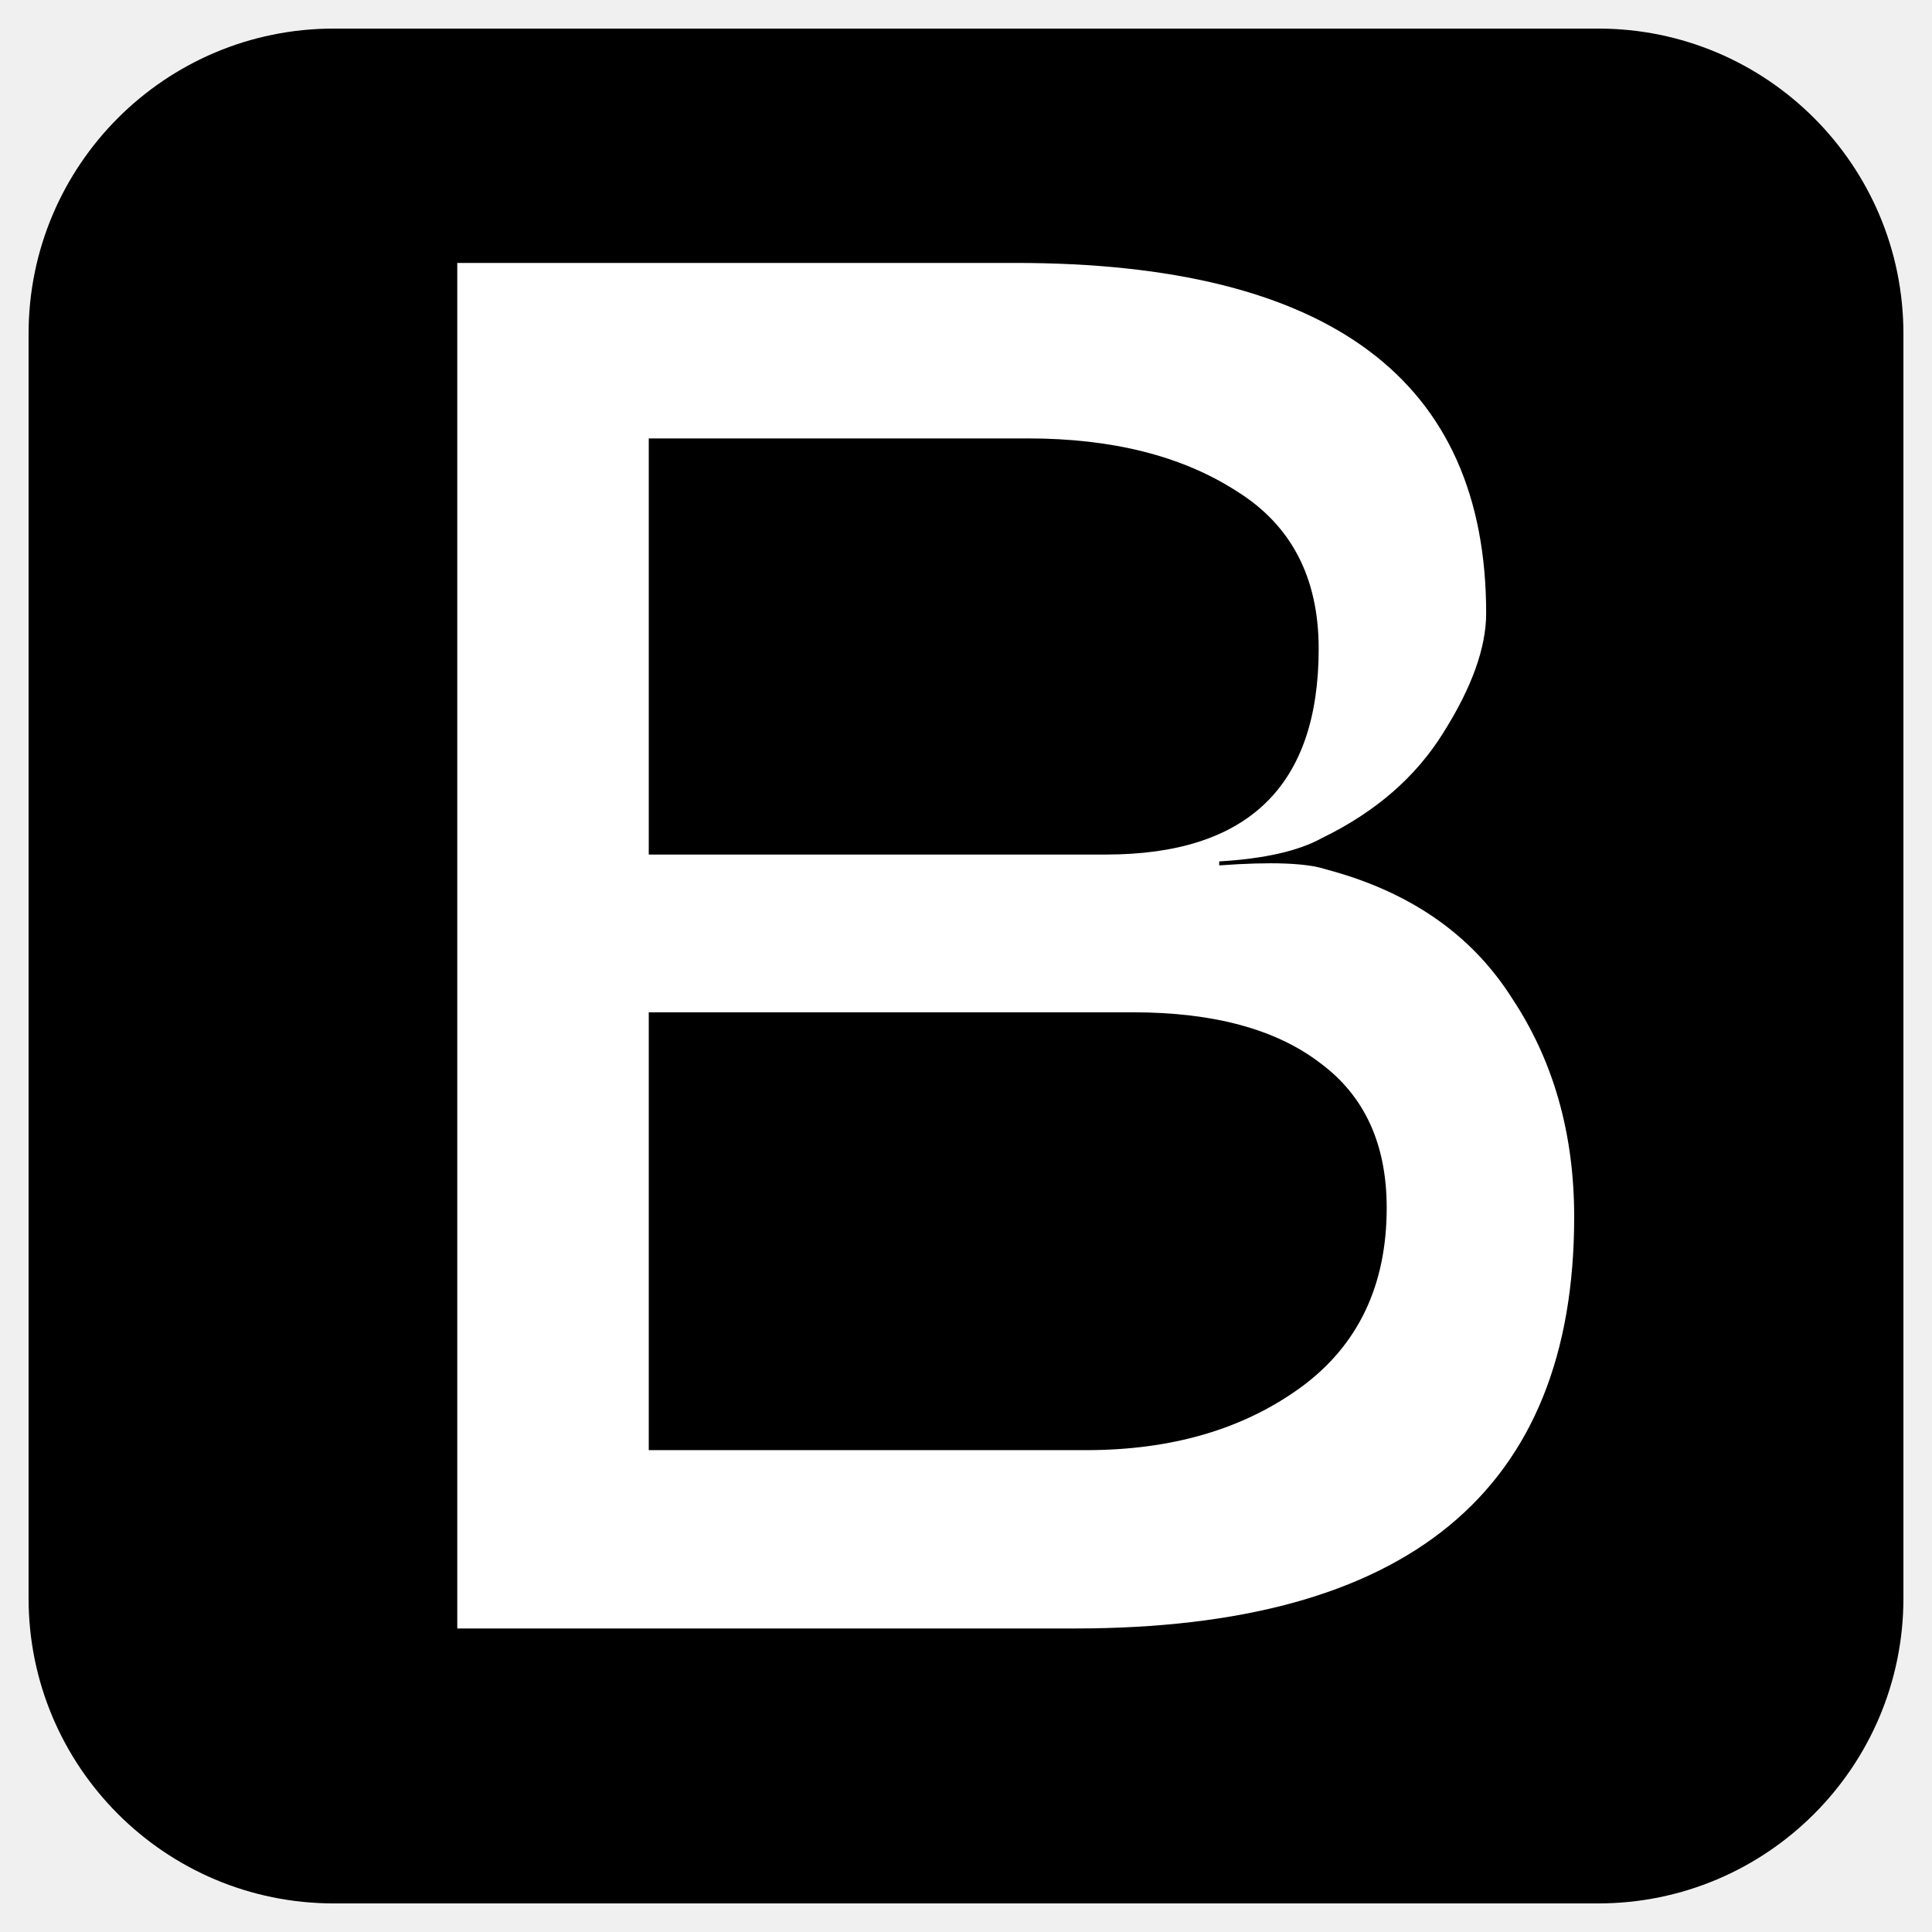
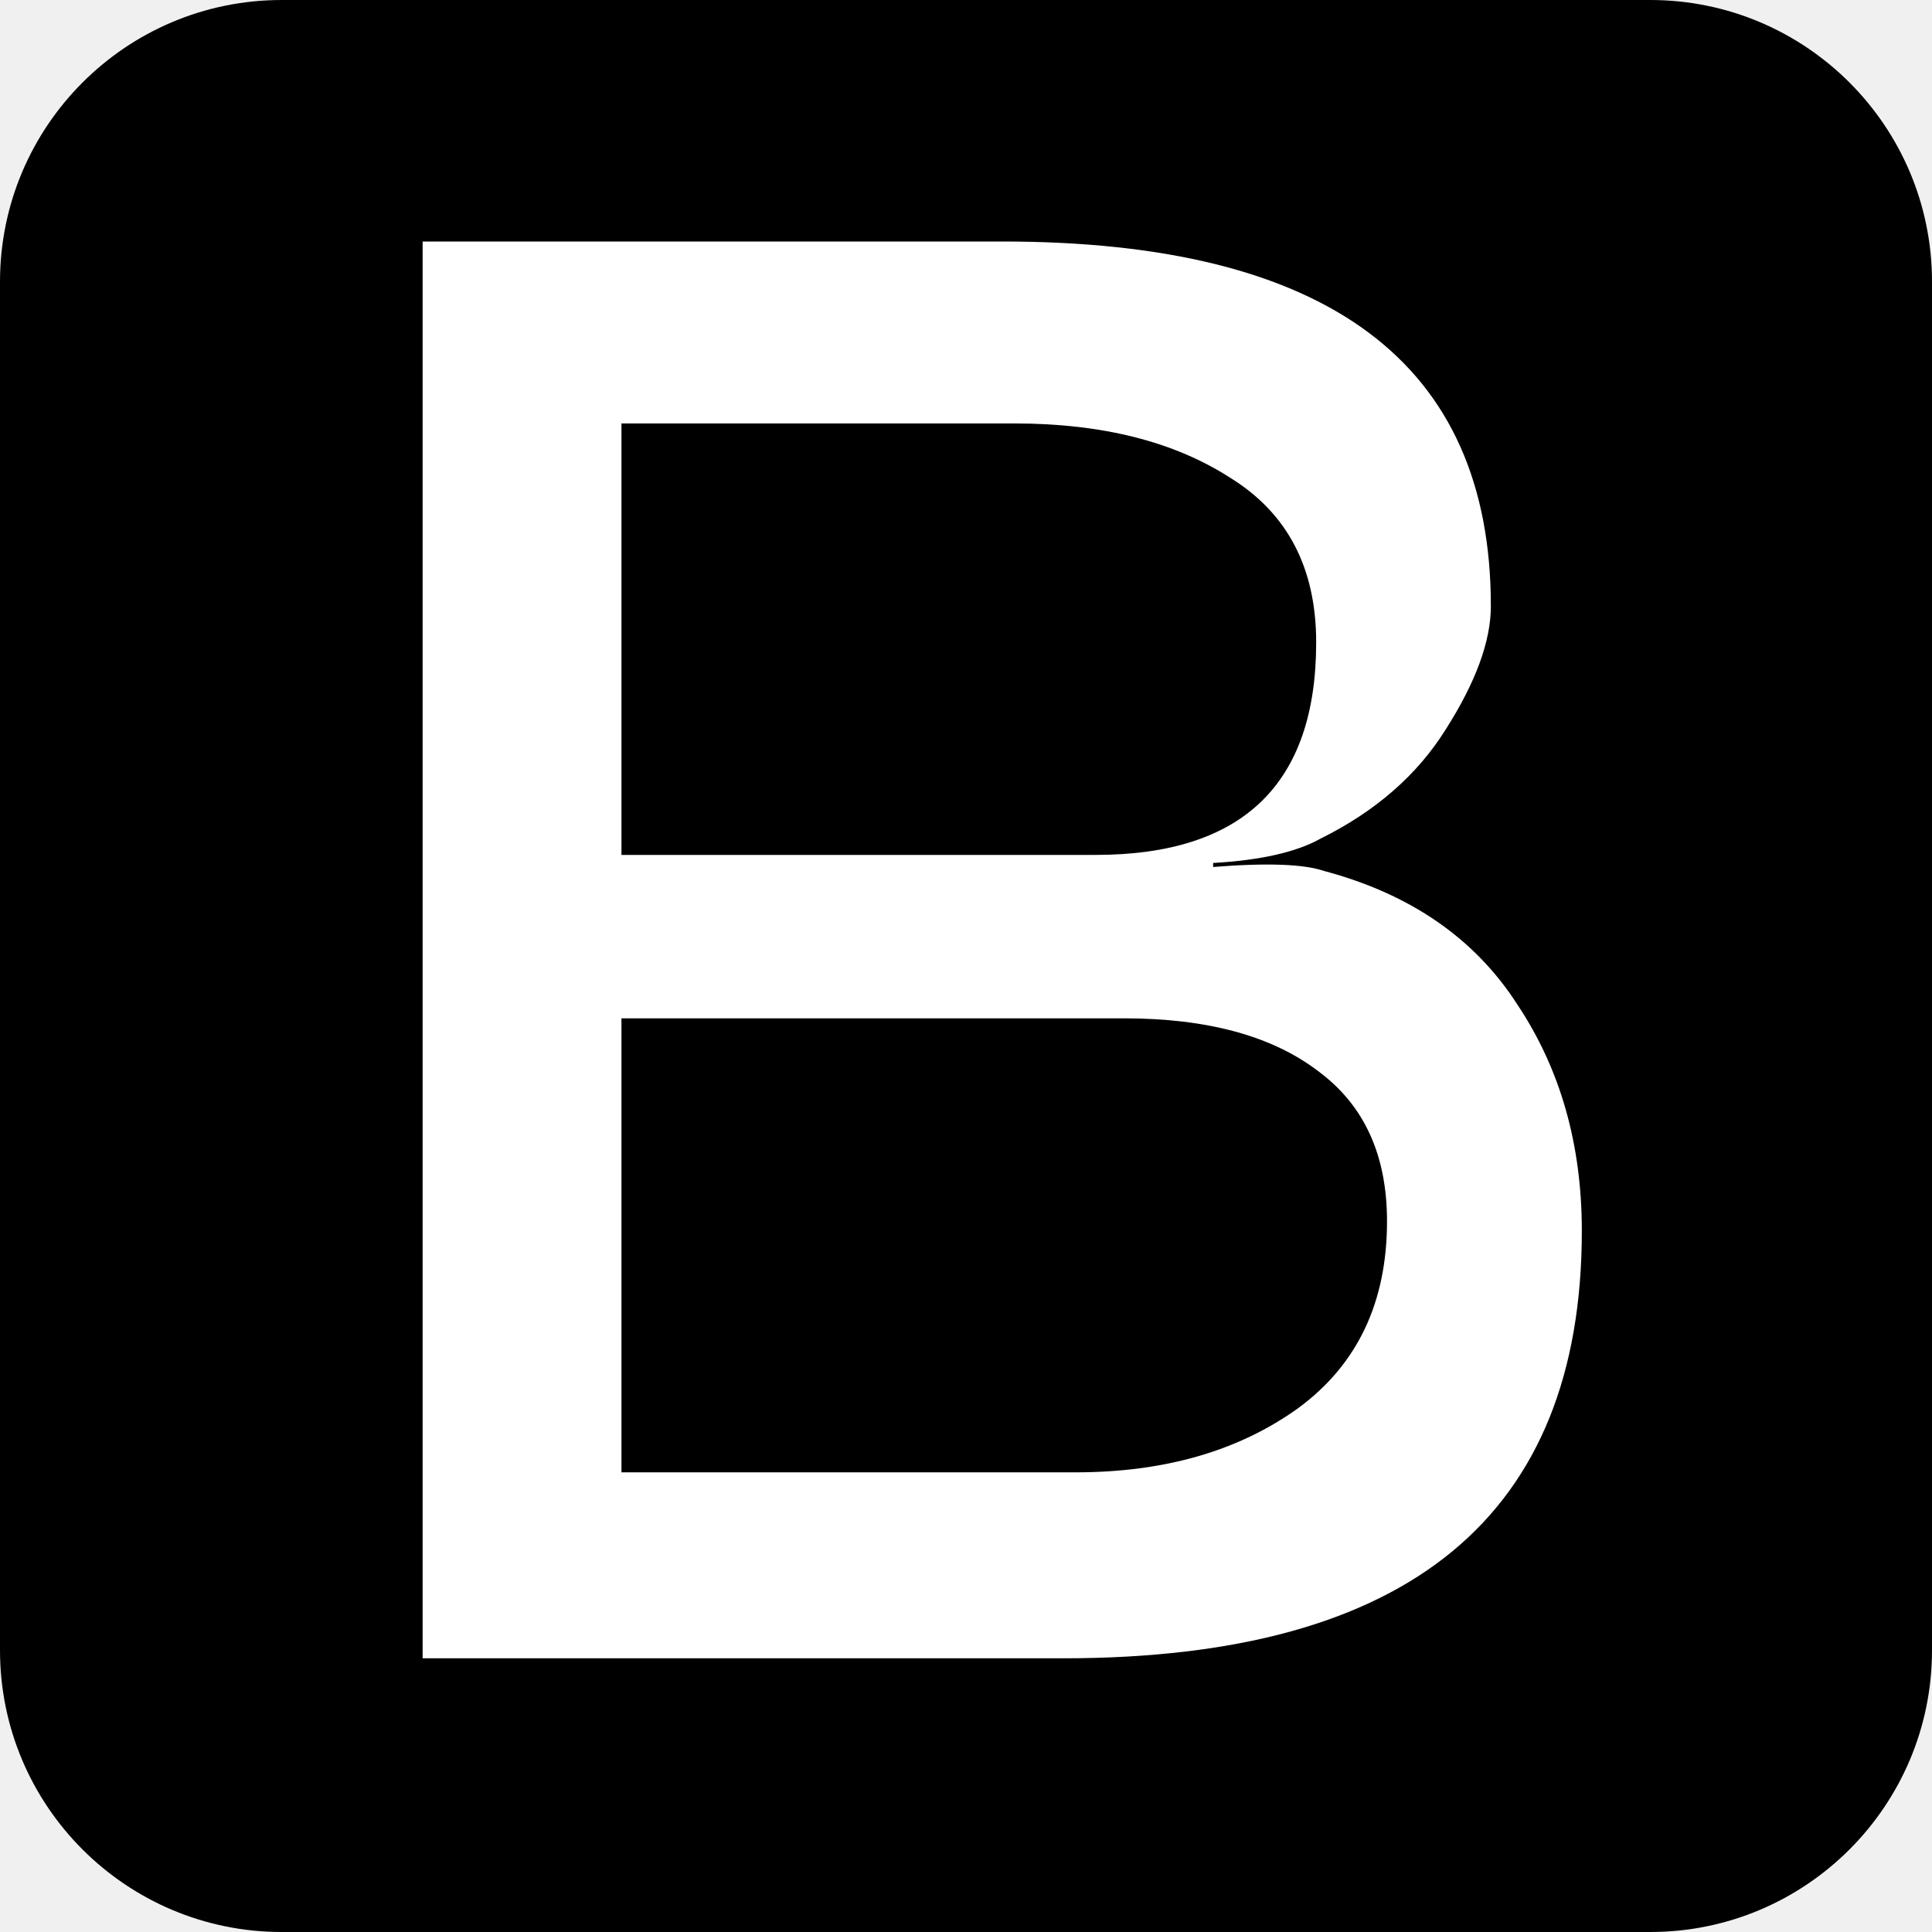
- <svg xmlns="http://www.w3.org/2000/svg" viewBox="0 0 33.8 33.8">
-   <rect fill="#000" width="32.8" height="32.8" x=".5" y=".5" rx="5.34" ry="5.34" />
-   <path fill="#fff" d="M8 4.6h9.77Q26 4.6 26 10.73q0 .9-.75 2.09-.72 1.16-2.12 1.84-.61.34-1.8.41v.07q1.36-.1 1.87.07 2.19.58 3.25 2.25 1.09 1.64 1.09 3.83 0 7.2-8.74 7.2H8Zm3.35 13.11v7.66H19q2.25 0 3.76-1.1 1.5-1.1 1.5-3.14 0-1.67-1.16-2.53-1.16-.89-3.28-.89zm0-10.04v7.28h8q3.72 0 3.72-3.6 0-1.87-1.44-2.76-1.43-.92-3.65-.92z" />
+ <svg xmlns="http://www.w3.org/2000/svg" viewBox="0 0 24 24">
+   <rect width="24" height="24" rx="3.5" ry="3.5" />
+   <path fill="#fff" d="M5.25 3h7.2q6.07 0 6.07 4.53 0 .65-.56 1.53-.53.85-1.56 1.36-.45.25-1.33.3v.05q1-.08 1.38.05 1.61.43 2.4 1.66.8 1.2.8 2.81 0 5.31-6.44 5.31H5.25Zm2.47 9.65v5.64h5.64q1.66 0 2.77-.8 1.1-.81 1.1-2.32 0-1.23-.85-1.86-.86-.66-2.42-.66zm0-7.39v5.36h5.89q2.74 0 2.74-2.64 0-1.38-1.06-2.04-1.05-.68-2.69-.68z" />
</svg>
